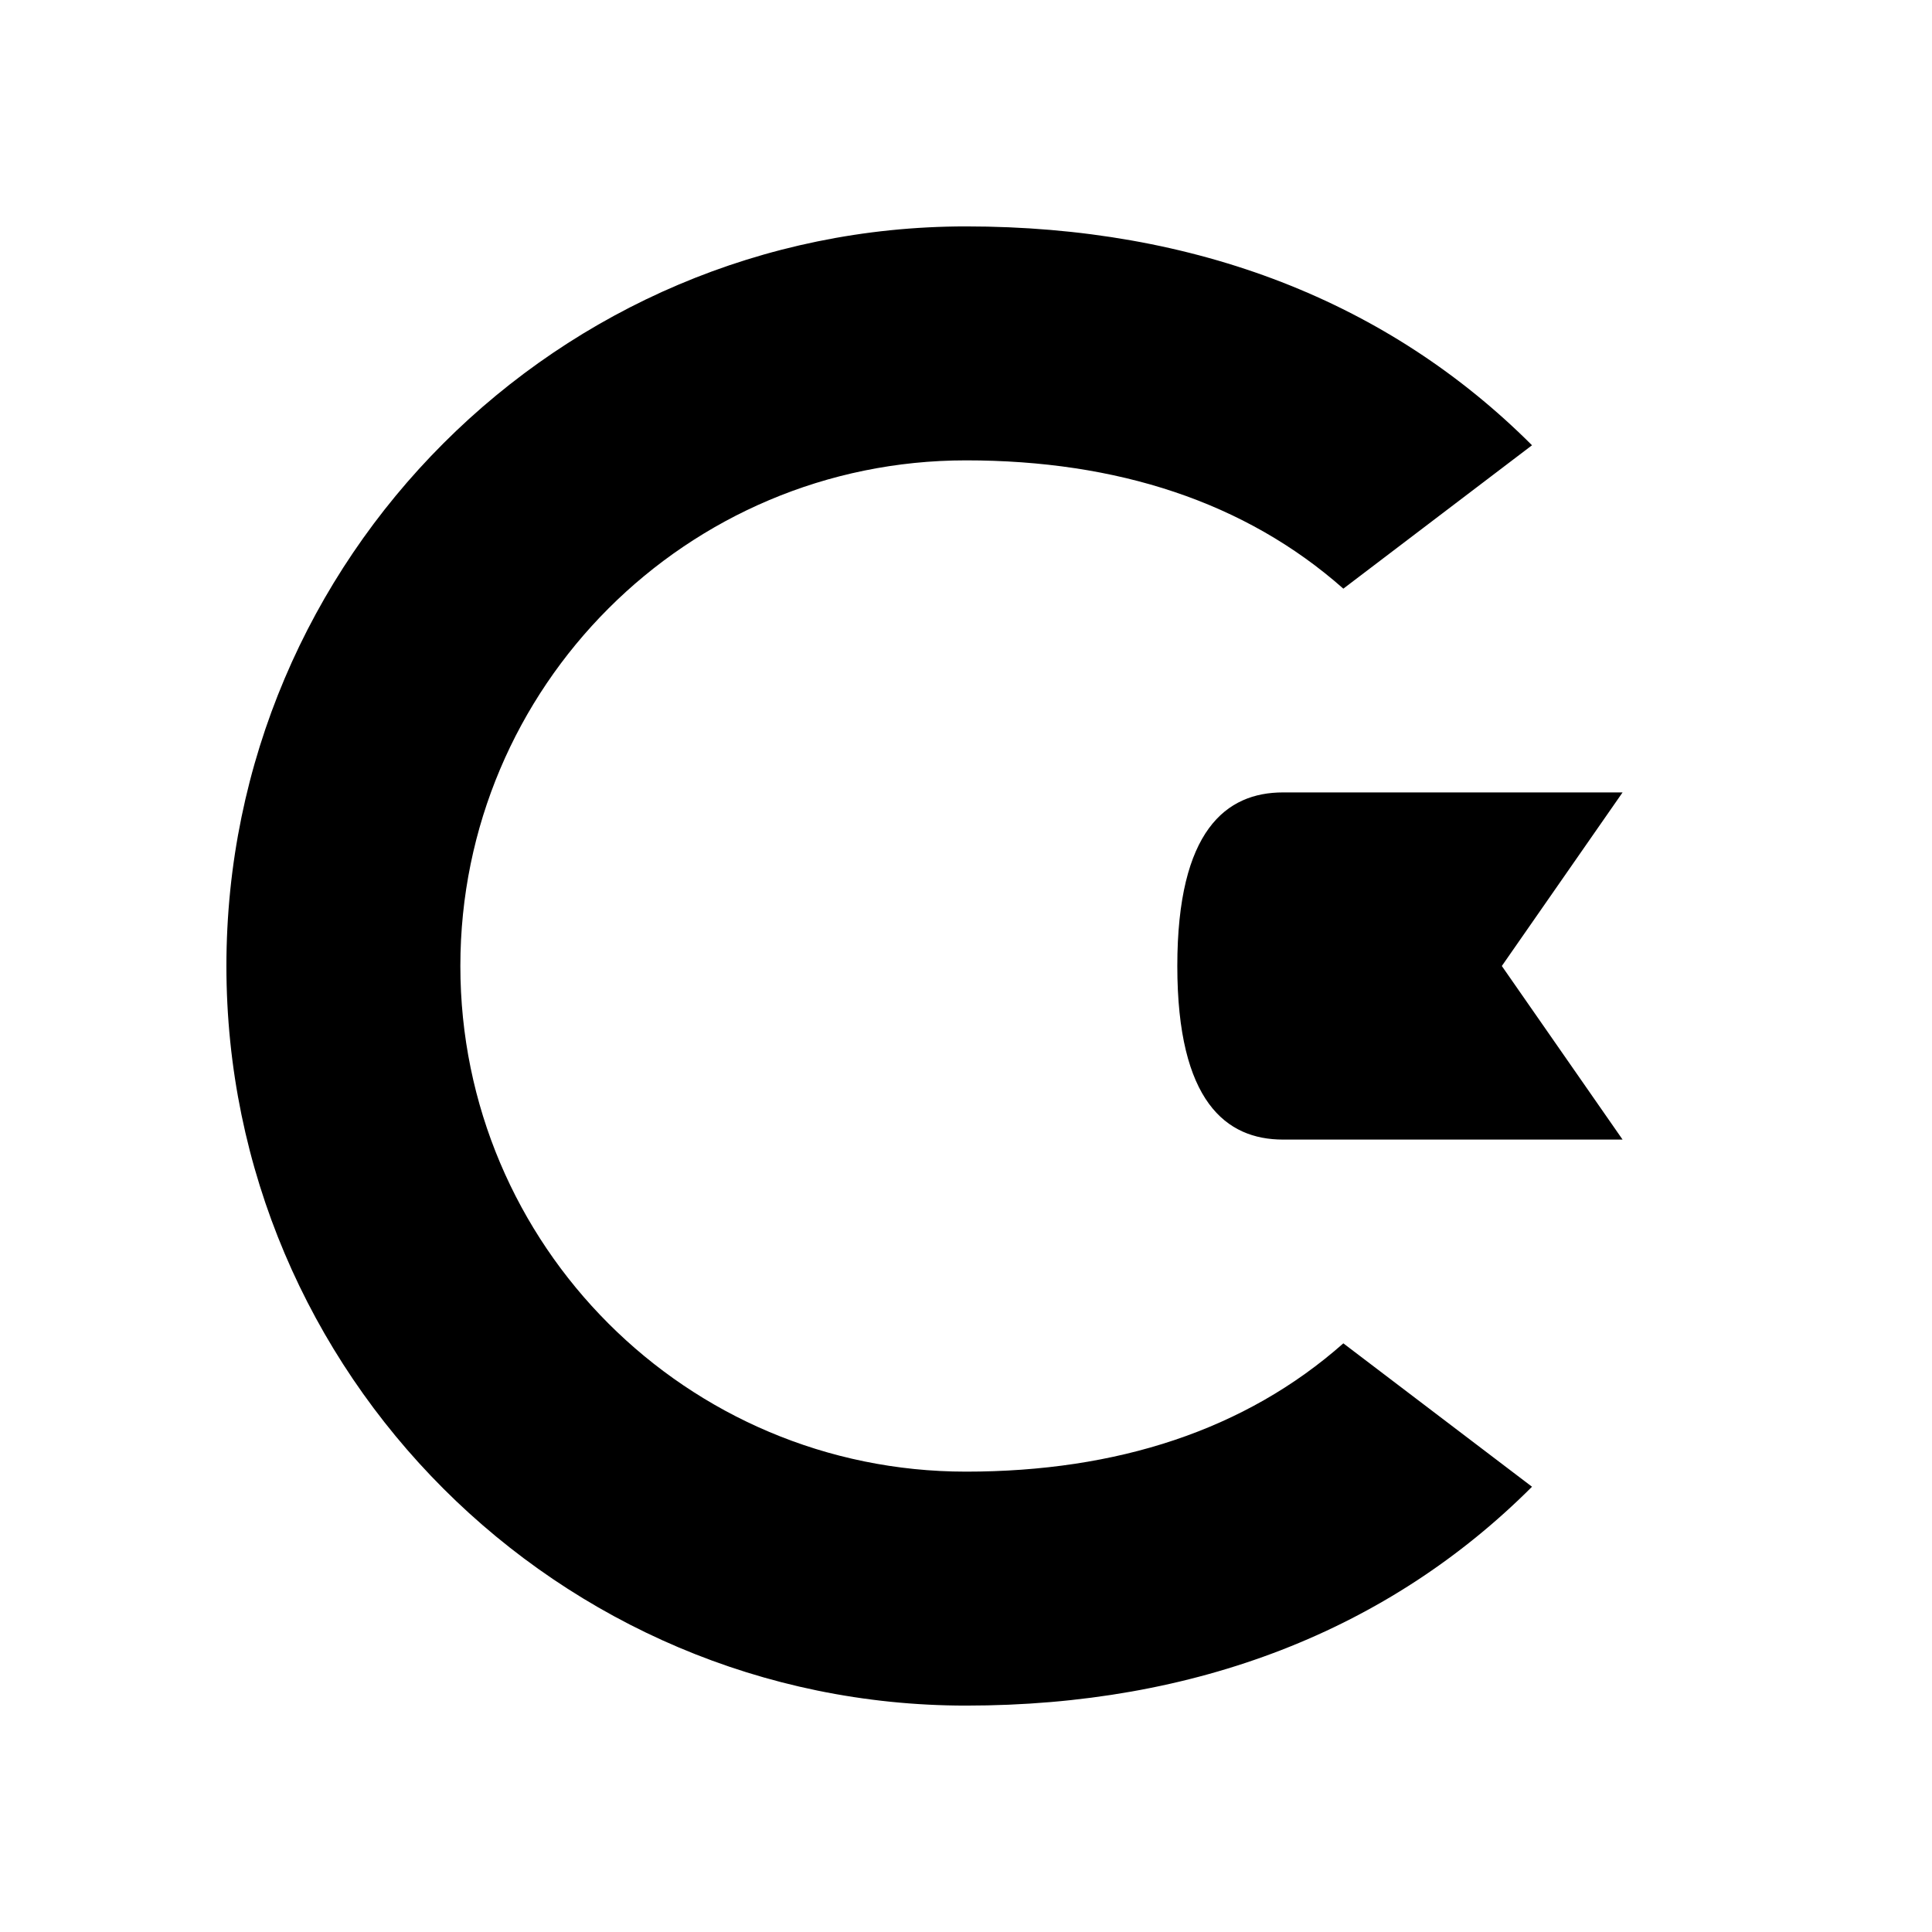
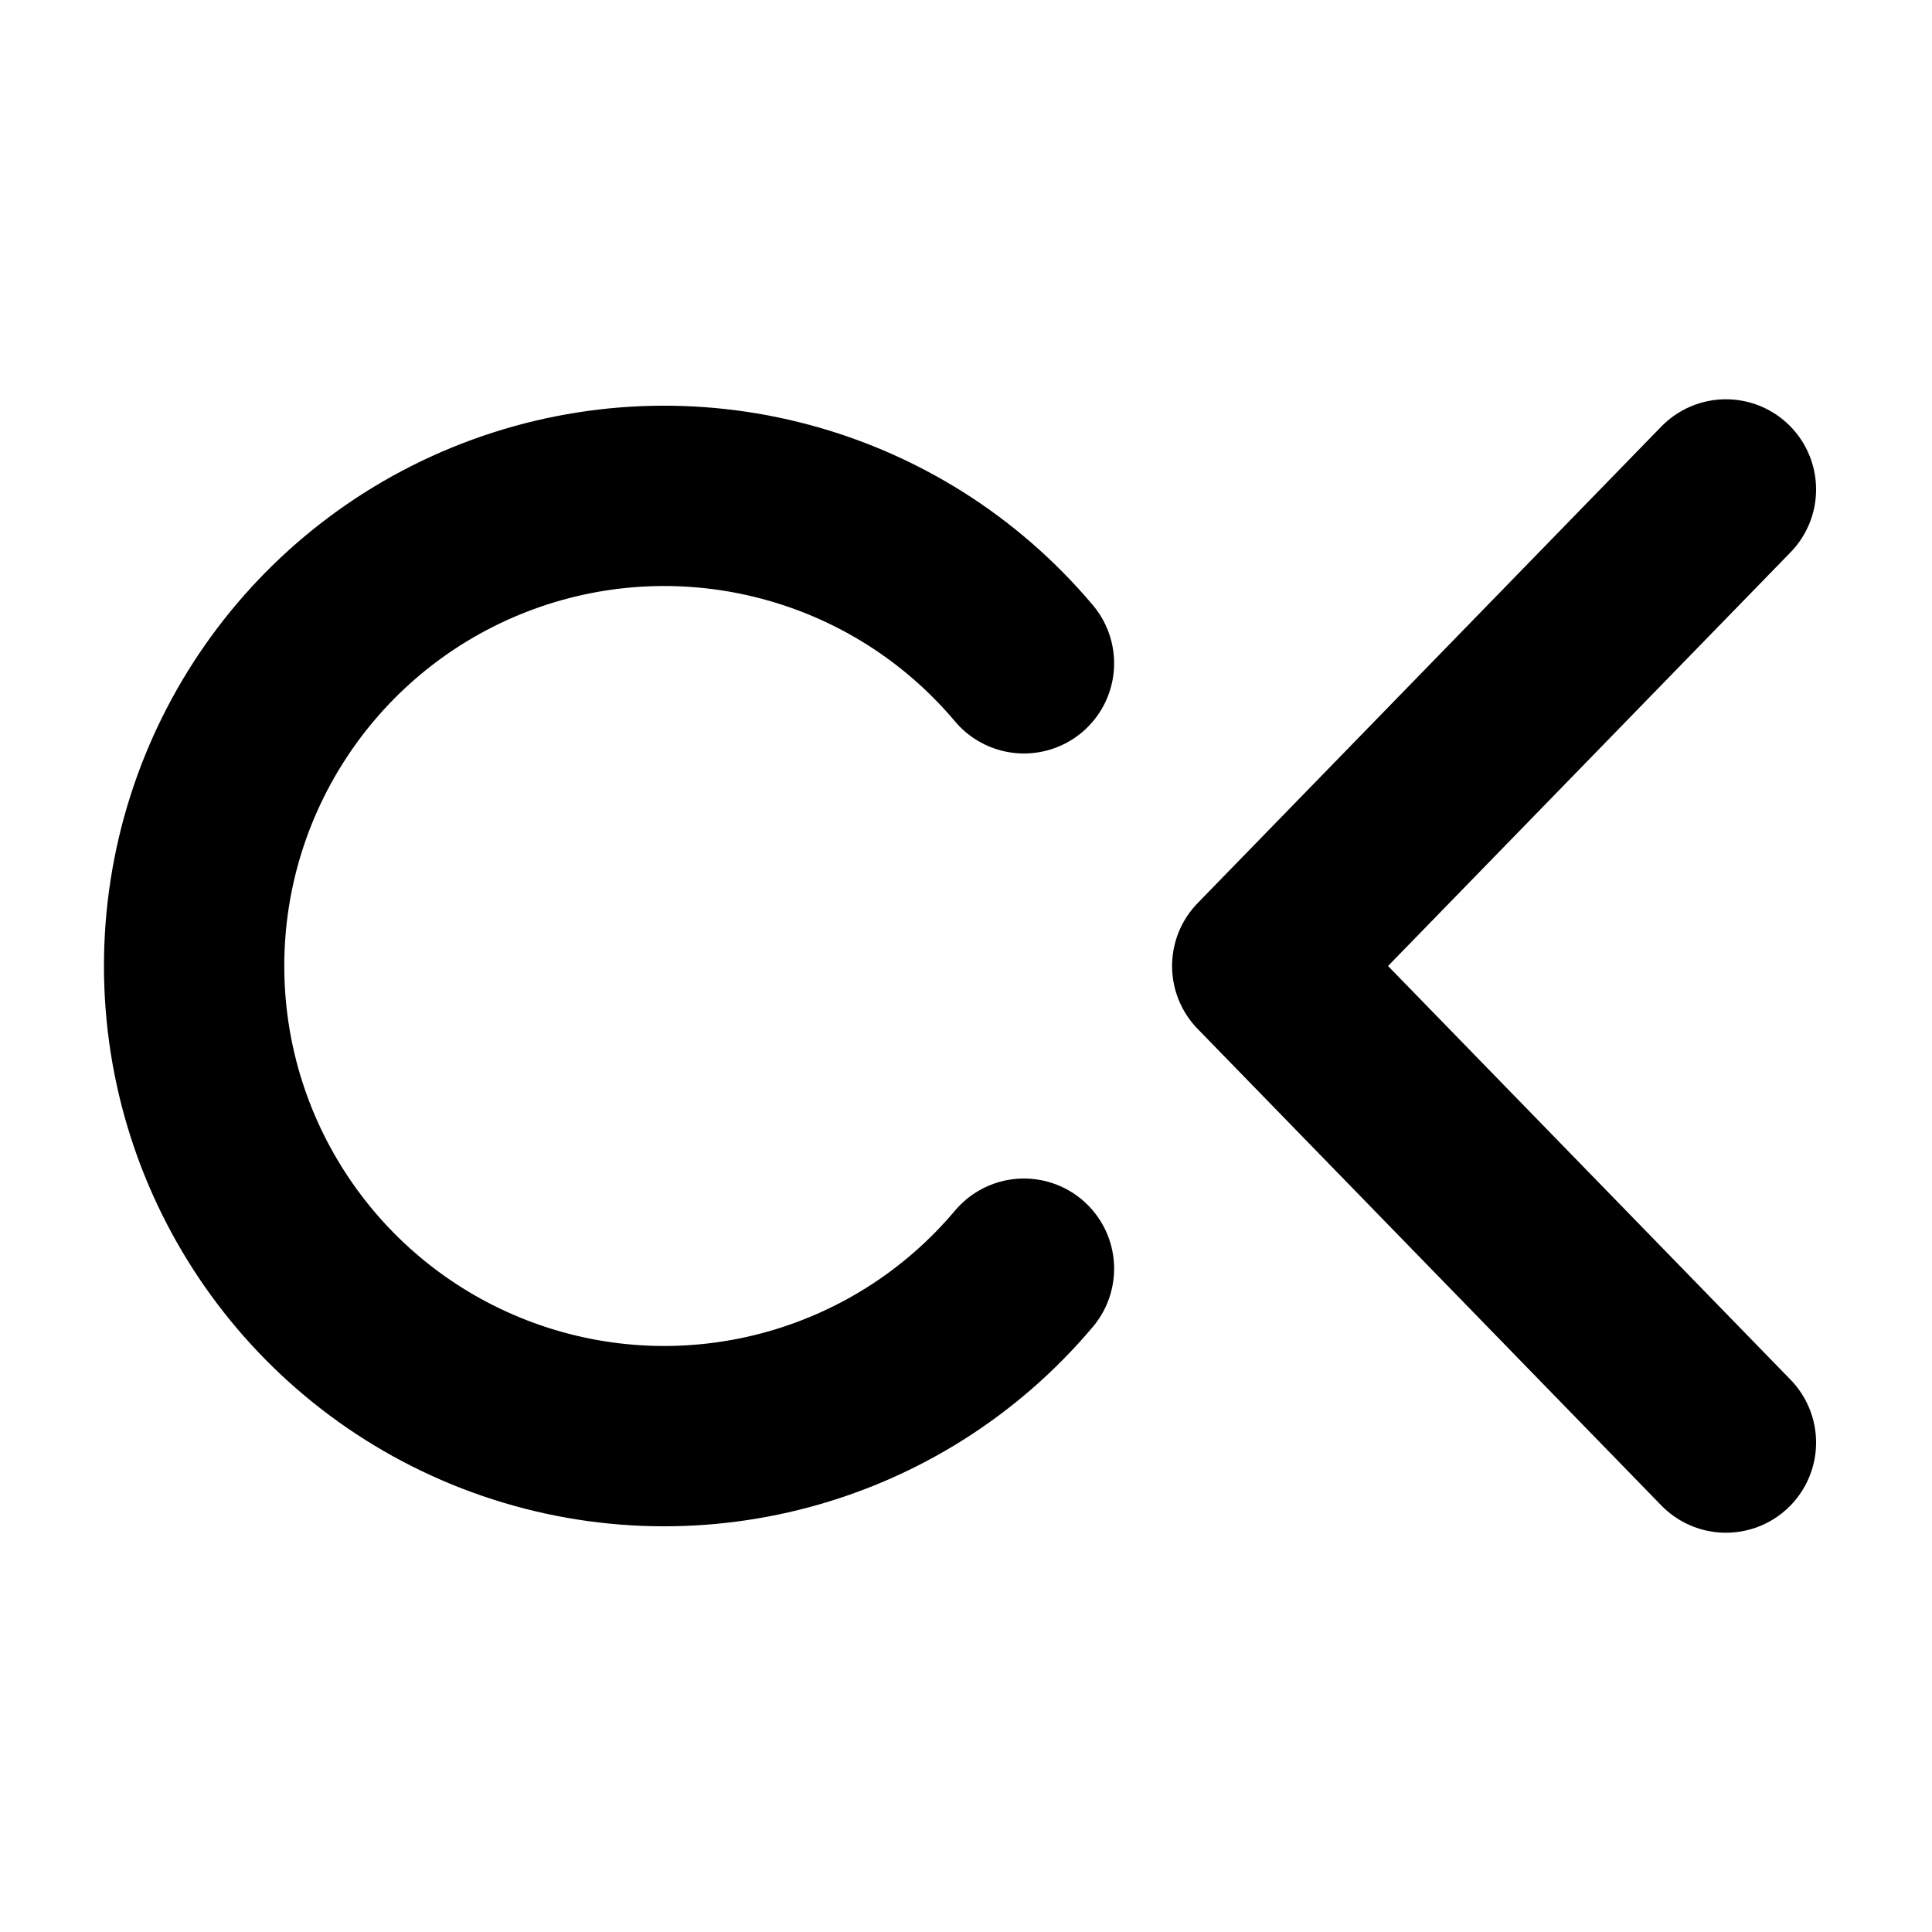
- <svg xmlns="http://www.w3.org/2000/svg" viewBox="0 0 512 512">
-   <path fill="currentColor" d="     M406 118     L356 156     C330 133 296 122 256 122     C182 122 122 182 122 256     C122 330 182 390 256 390     C296 390 330 379 356 356     L406 394     C368 432 317 452 256 452     C148 452 60 364 60 256     C60 148 148 60 256 60     C317 60 368 80 406 118     Z      M340 210     L430 210     L398 256     L430 302     L340 302     C325 302 312 292 312 256     C312 220 325 210 340 210     Z" />
+ <svg xmlns="http://www.w3.org/2000/svg" viewBox="0 0 150 150" fill="none">
+   <path d="M 79.5 51.5 A 36.5 36.5 0 1 0 79.5 98.5" stroke="#000000" stroke-width="14" stroke-linecap="round" />
+   <path d="M 134 38 L 98 75 L 134 112" stroke="#000000" stroke-width="14" stroke-linecap="round" stroke-linejoin="round" />
</svg>
